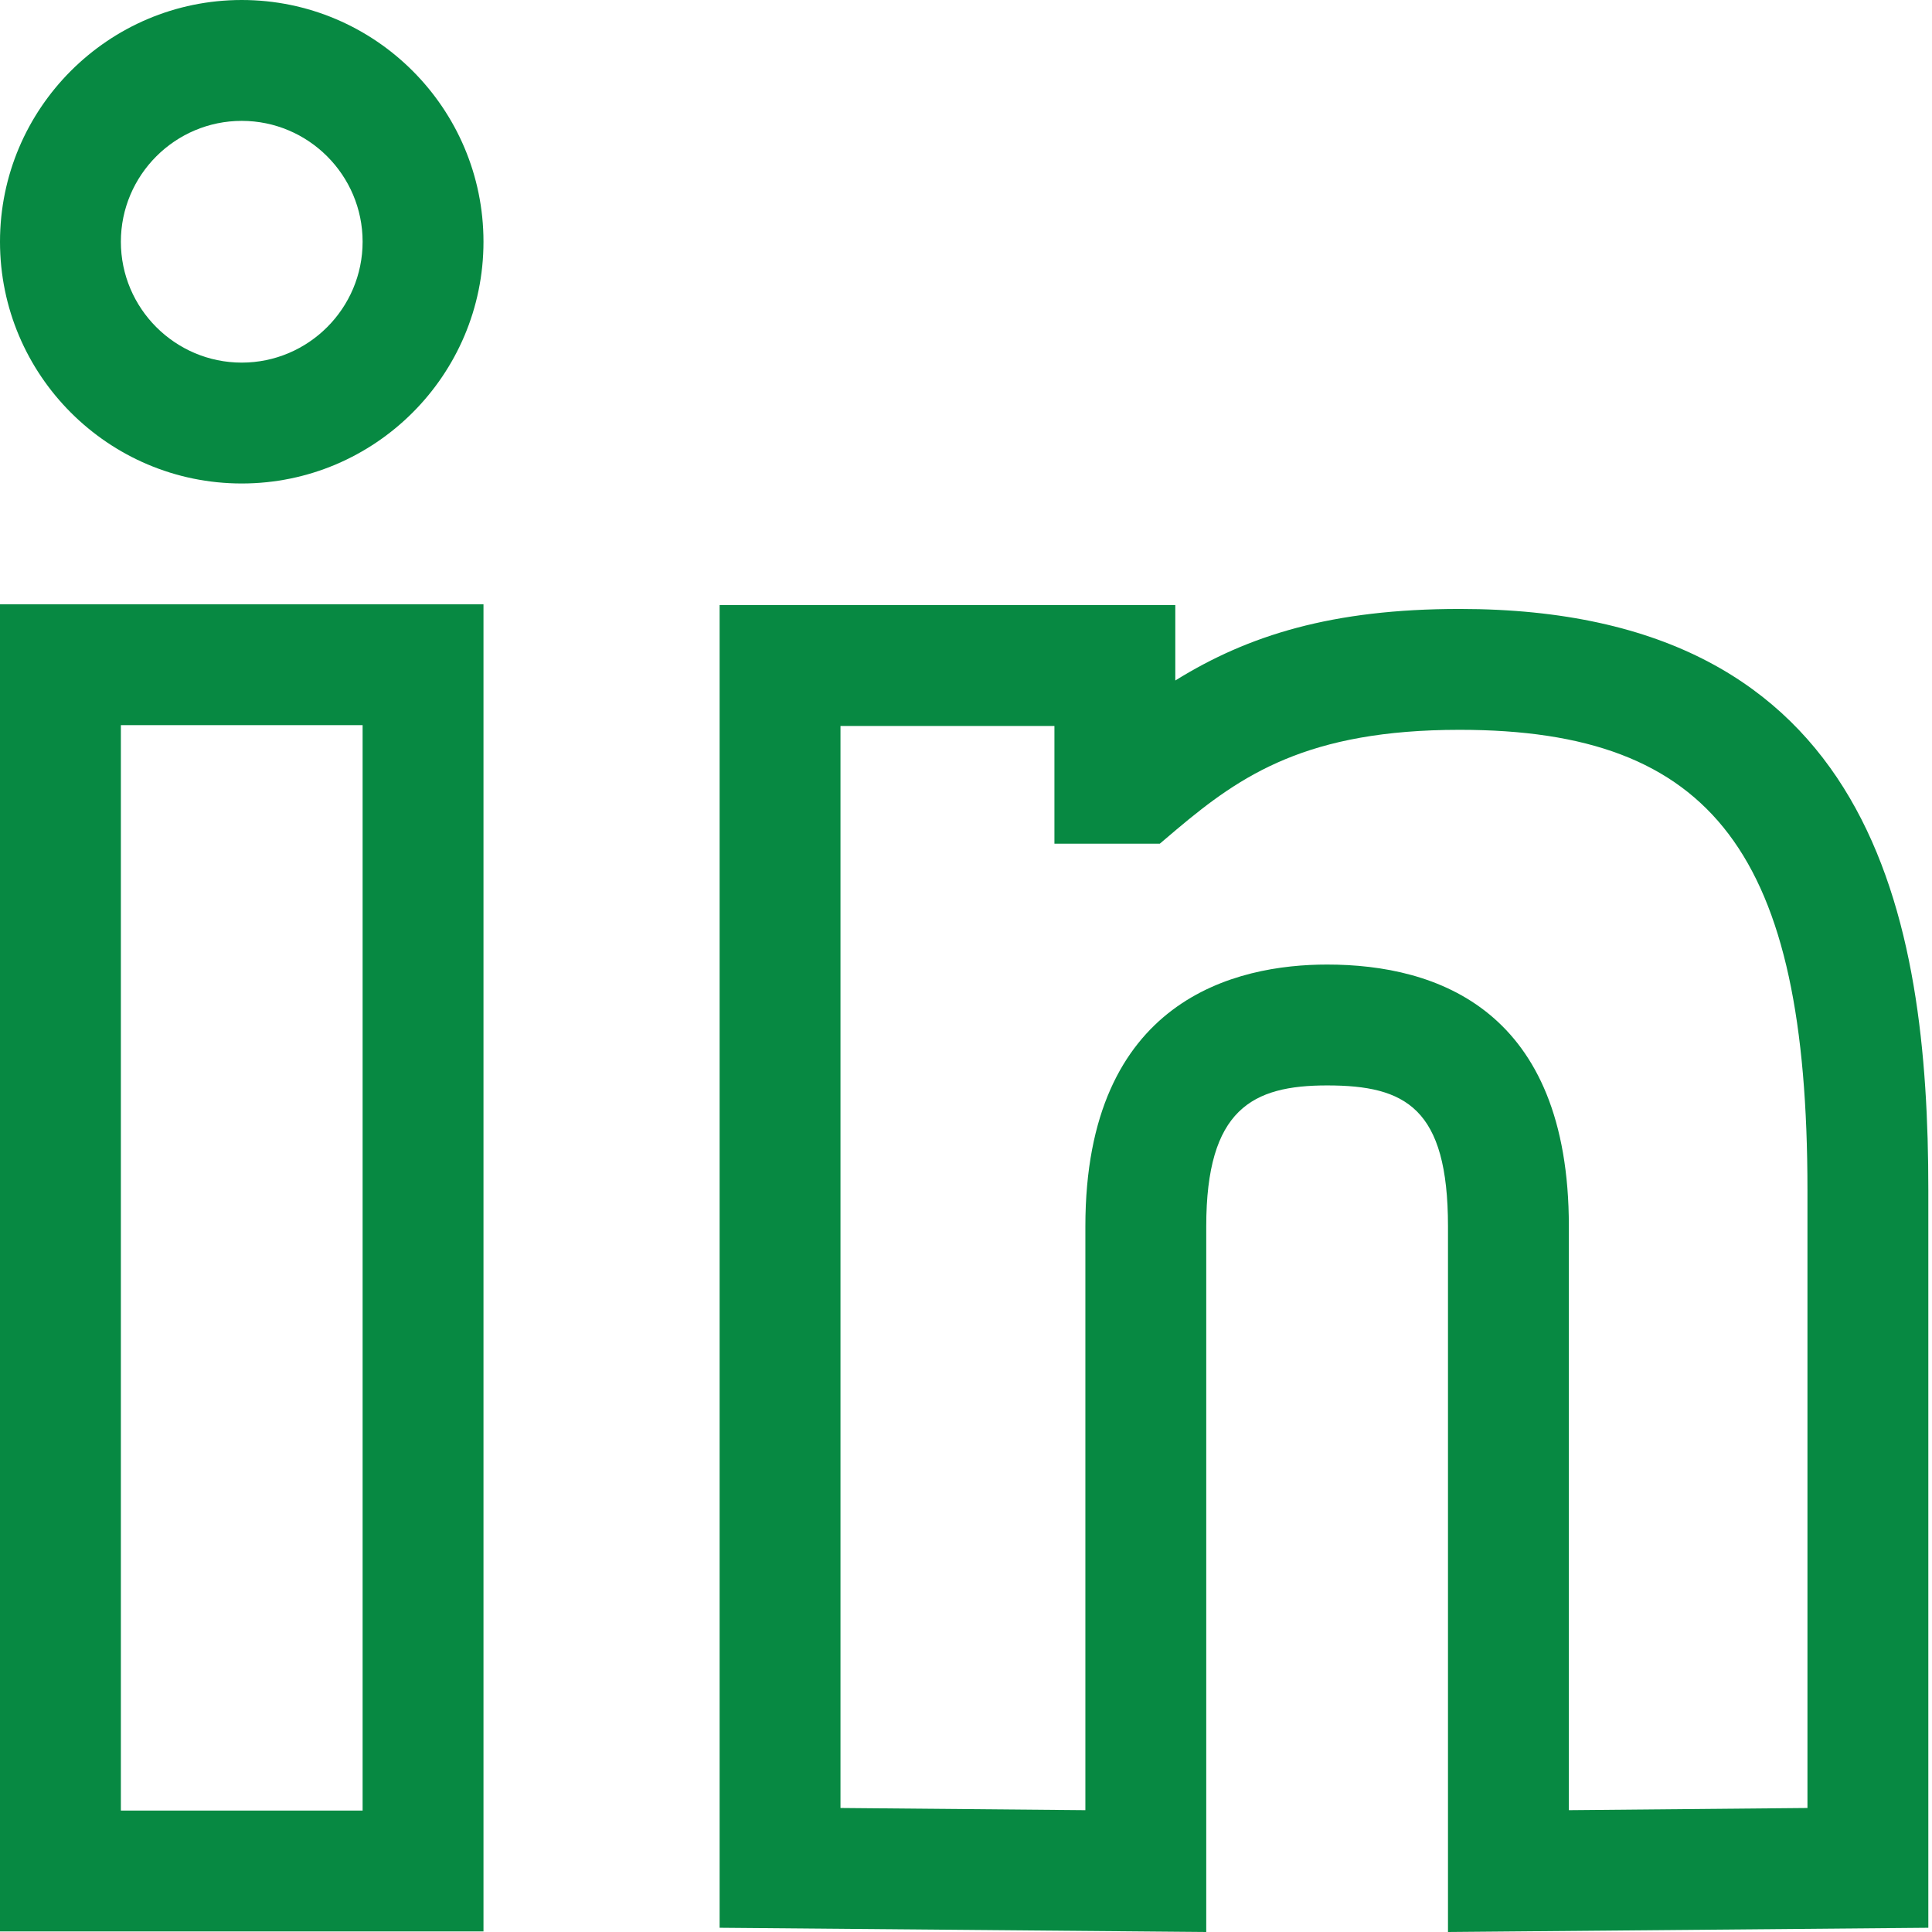
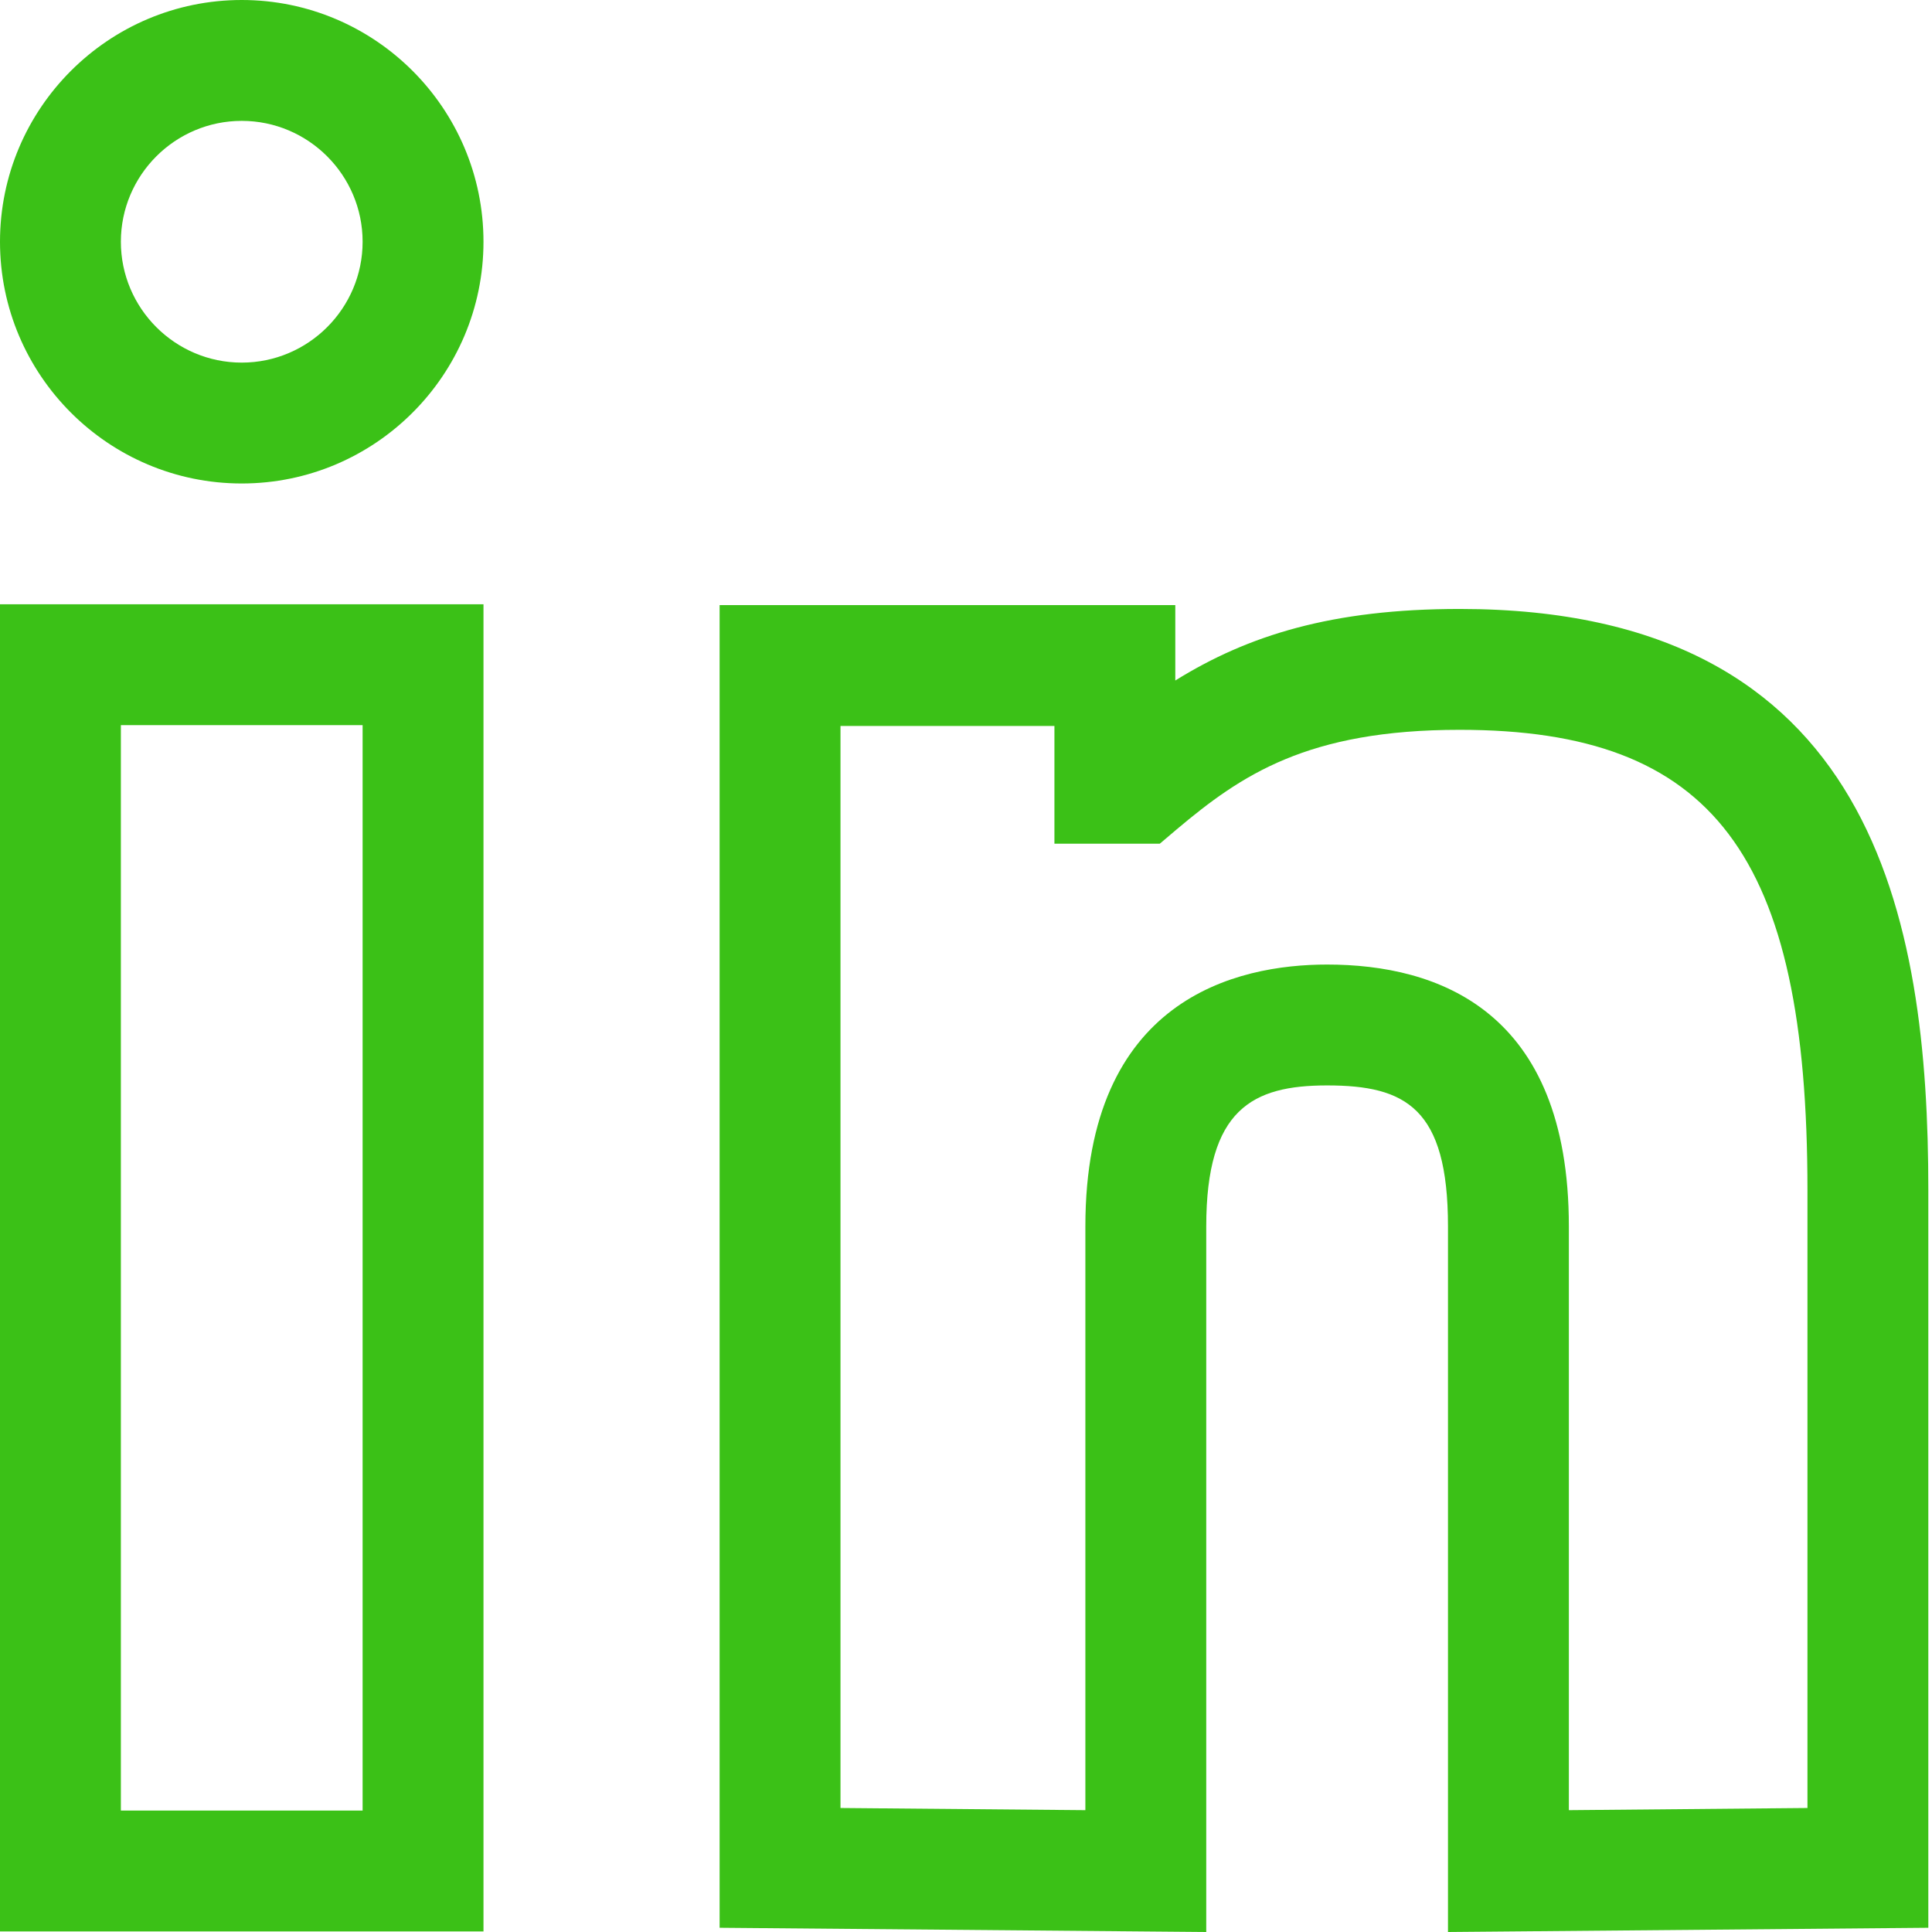
- <svg xmlns="http://www.w3.org/2000/svg" fill="#078942" width="800px" height="800px" viewBox="0 0 1920 1920">
+ <svg xmlns="http://www.w3.org/2000/svg" fill="#3BC117" width="800px" height="800px" viewBox="0 0 1920 1920">
  <path d="M1168 601.321v74.955c72.312-44.925 155.796-71.11 282.643-71.11 412.852 0 465.705 308.588 465.705 577.417v733.213L1438.991 1920v-701.261c0-117.718-42.162-140.06-120.12-140.06-74.114 0-120.12 23.423-120.12 140.06V1920l-483.604-4.204V601.32H1168Zm-687.52-.792v1318.918H0V600.53h480.48Zm-120.12 120.12H120.12v1078.678h240.24V720.65Zm687.52.792H835.267v1075.316l243.364 2.162v-580.18c0-226.427 150.51-260.18 240.24-260.18 109.55 0 240.24 45.165 240.24 260.18v580.18l237.117-2.162v-614.174c0-333.334-93.573-457.298-345.585-457.298-151.472 0-217.057 44.925-281.322 98.98l-16.696 14.173H1047.88V721.441ZM240.24 0c132.493 0 240.24 107.748 240.24 240.24 0 132.493-107.747 240.24-240.24 240.24C107.748 480.48 0 372.733 0 240.24 0 107.748 107.748 0 240.24 0Zm0 120.12c-66.186 0-120.12 53.934-120.12 120.12s53.934 120.12 120.12 120.12 120.12-53.934 120.12-120.12-53.934-120.12-120.12-120.12Z" fill-rule="evenodd" />
</svg>
